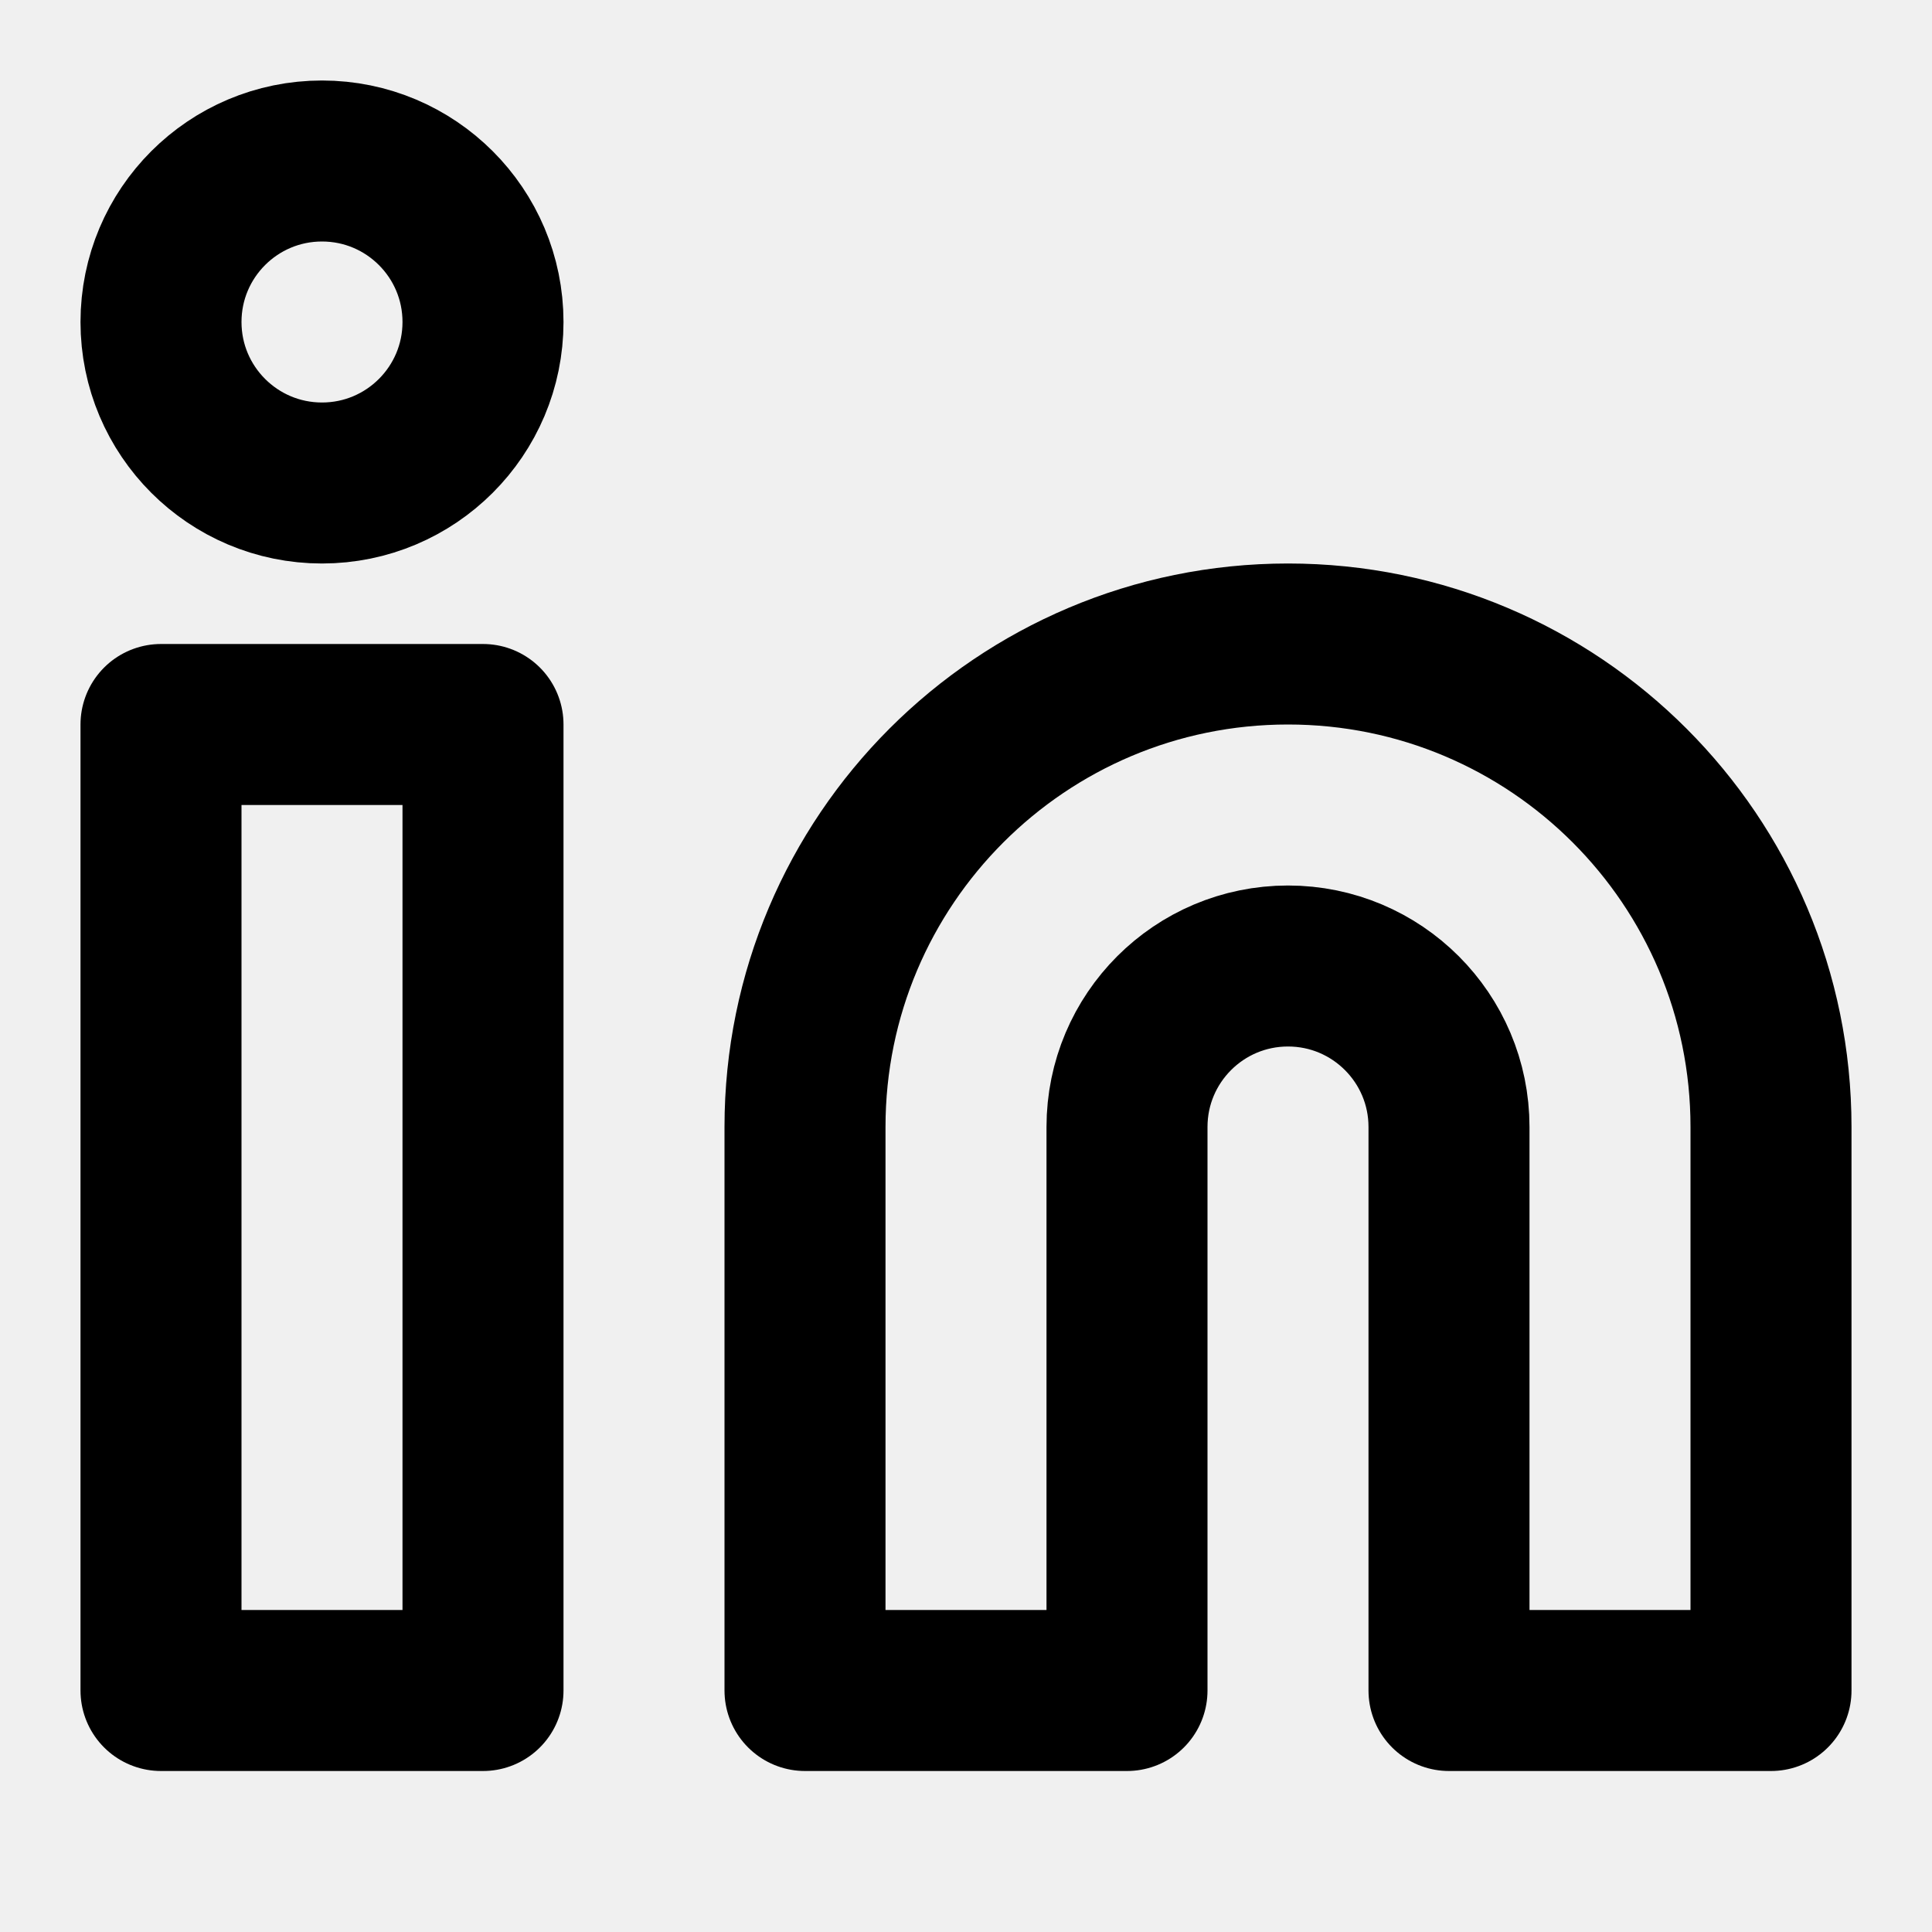
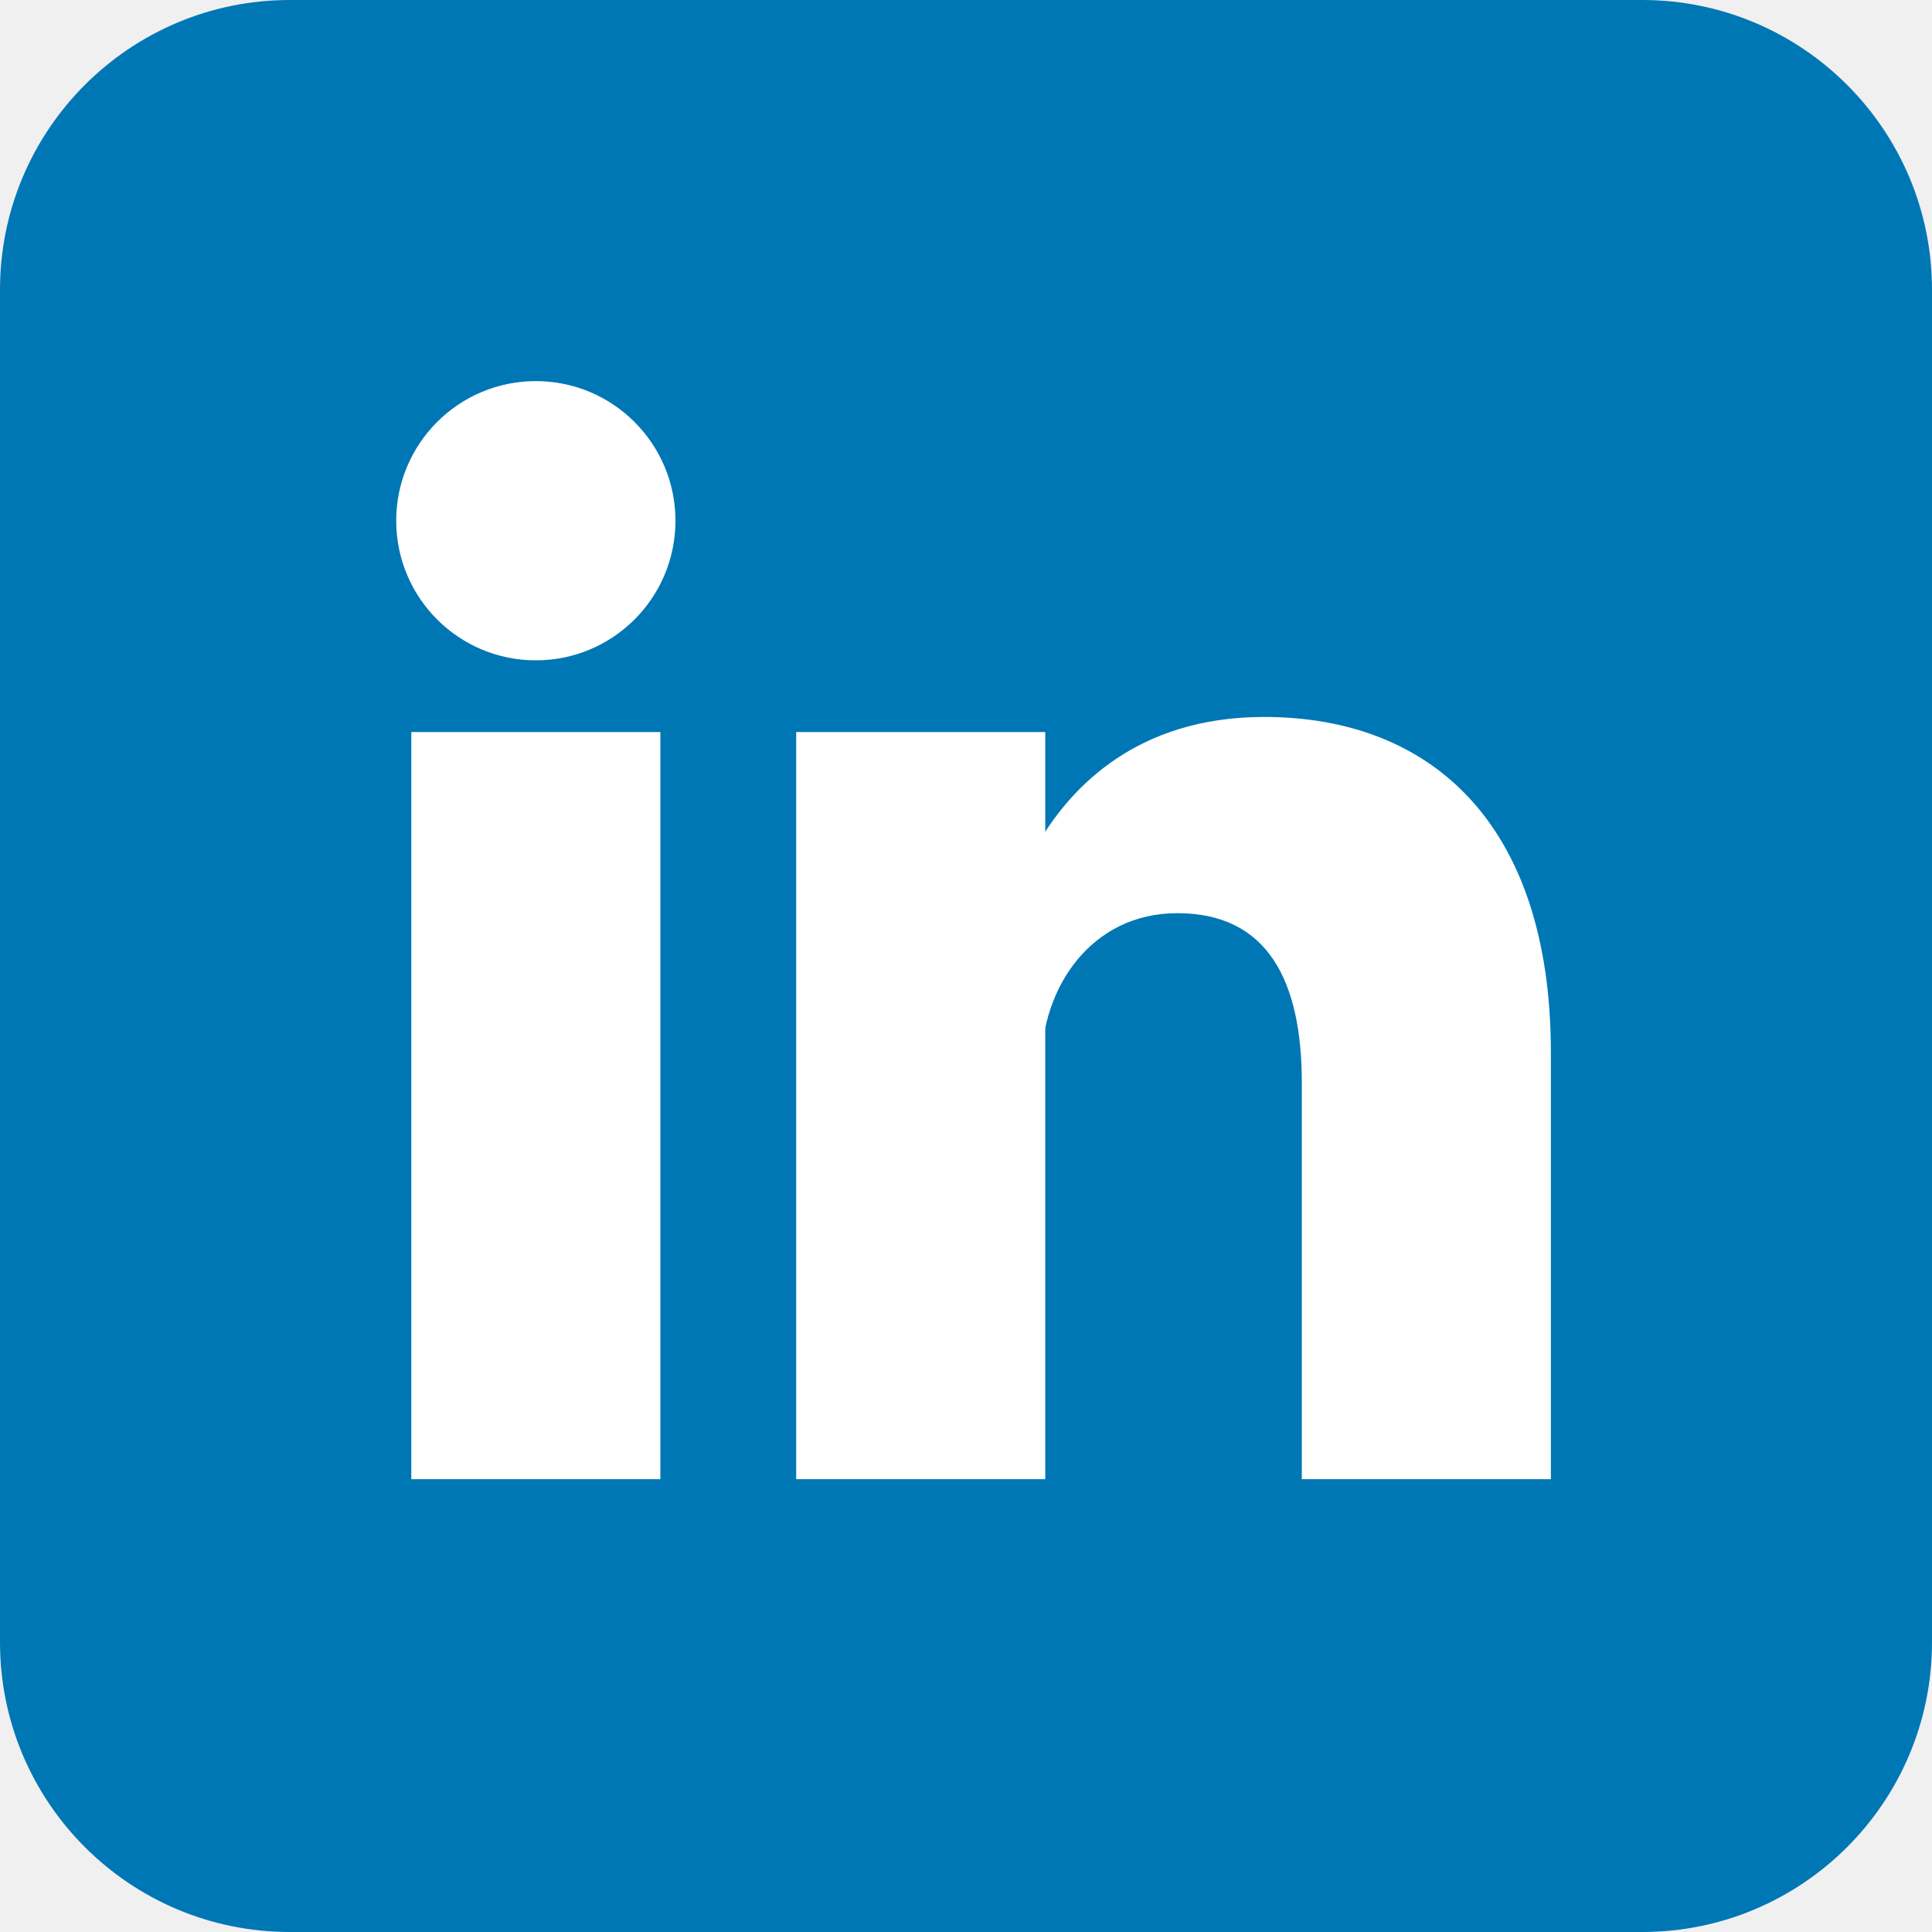
- <svg xmlns="http://www.w3.org/2000/svg" width="24" height="24" viewBox="0 0 24 24" fill="none" stroke="currentColor" stroke-width="2" stroke-linecap="round" stroke-linejoin="round" class="lucide lucide-linkedin">
-   <path d="M16 8a6 6 0 0 1 6 6v7h-4v-7a2 2 0 0 0-2-2 2 2 0 0 0-2 2v7h-4v-7a6 6 0 0 1 6-6z" />
-   <rect width="4" height="12" x="2" y="9" />
-   <circle cx="4" cy="4" r="2" />
+ <svg xmlns="http://www.w3.org/2000/svg" fill="#fff" aria-label="LinkedIn" viewBox="0 0 512 512" id="linkedin">
+   <rect width="512" height="512" fill="#0077b5" rx="15%" />
+   <circle cx="142" cy="138" r="37" />
+   <path stroke="#fff" stroke-width="66" d="M244 194v198M142 194v198" />
+   <path d="M276 282c0-20 13-40 36-40 24 0 33 18 33 45v105h66V279c0-61-32-89-76-89-34 0-51 19-59 32" />
</svg>
